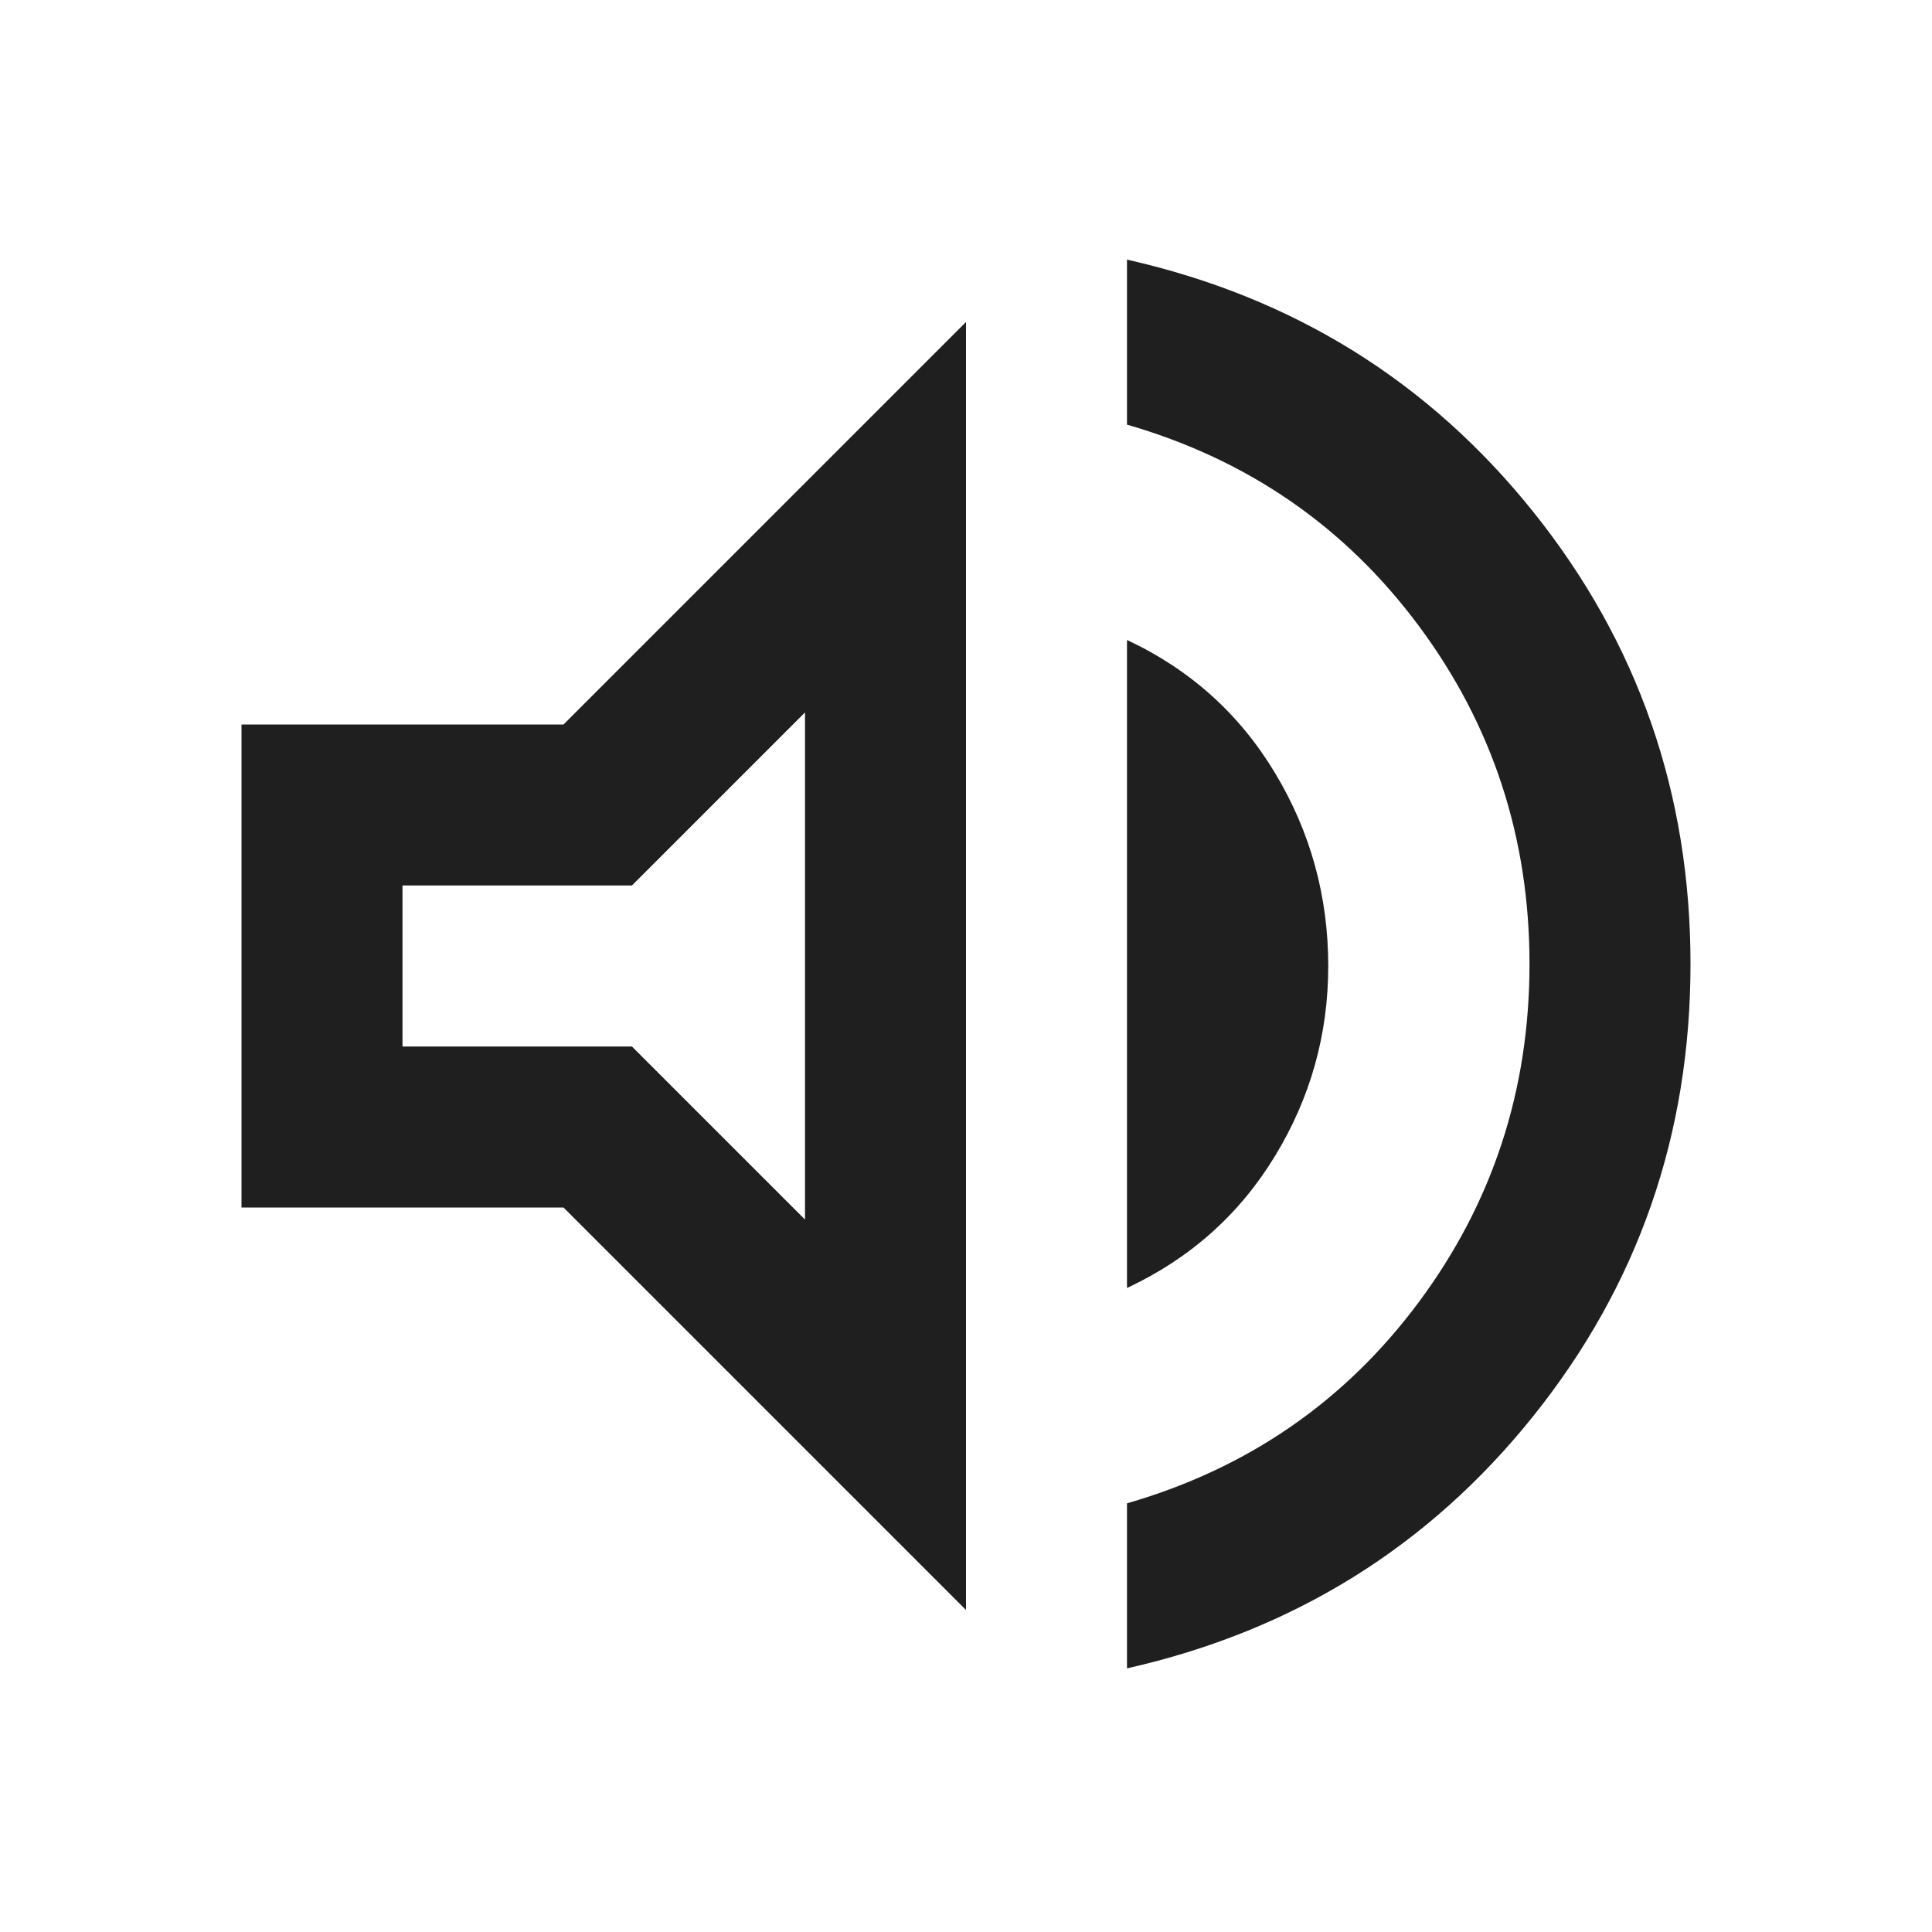
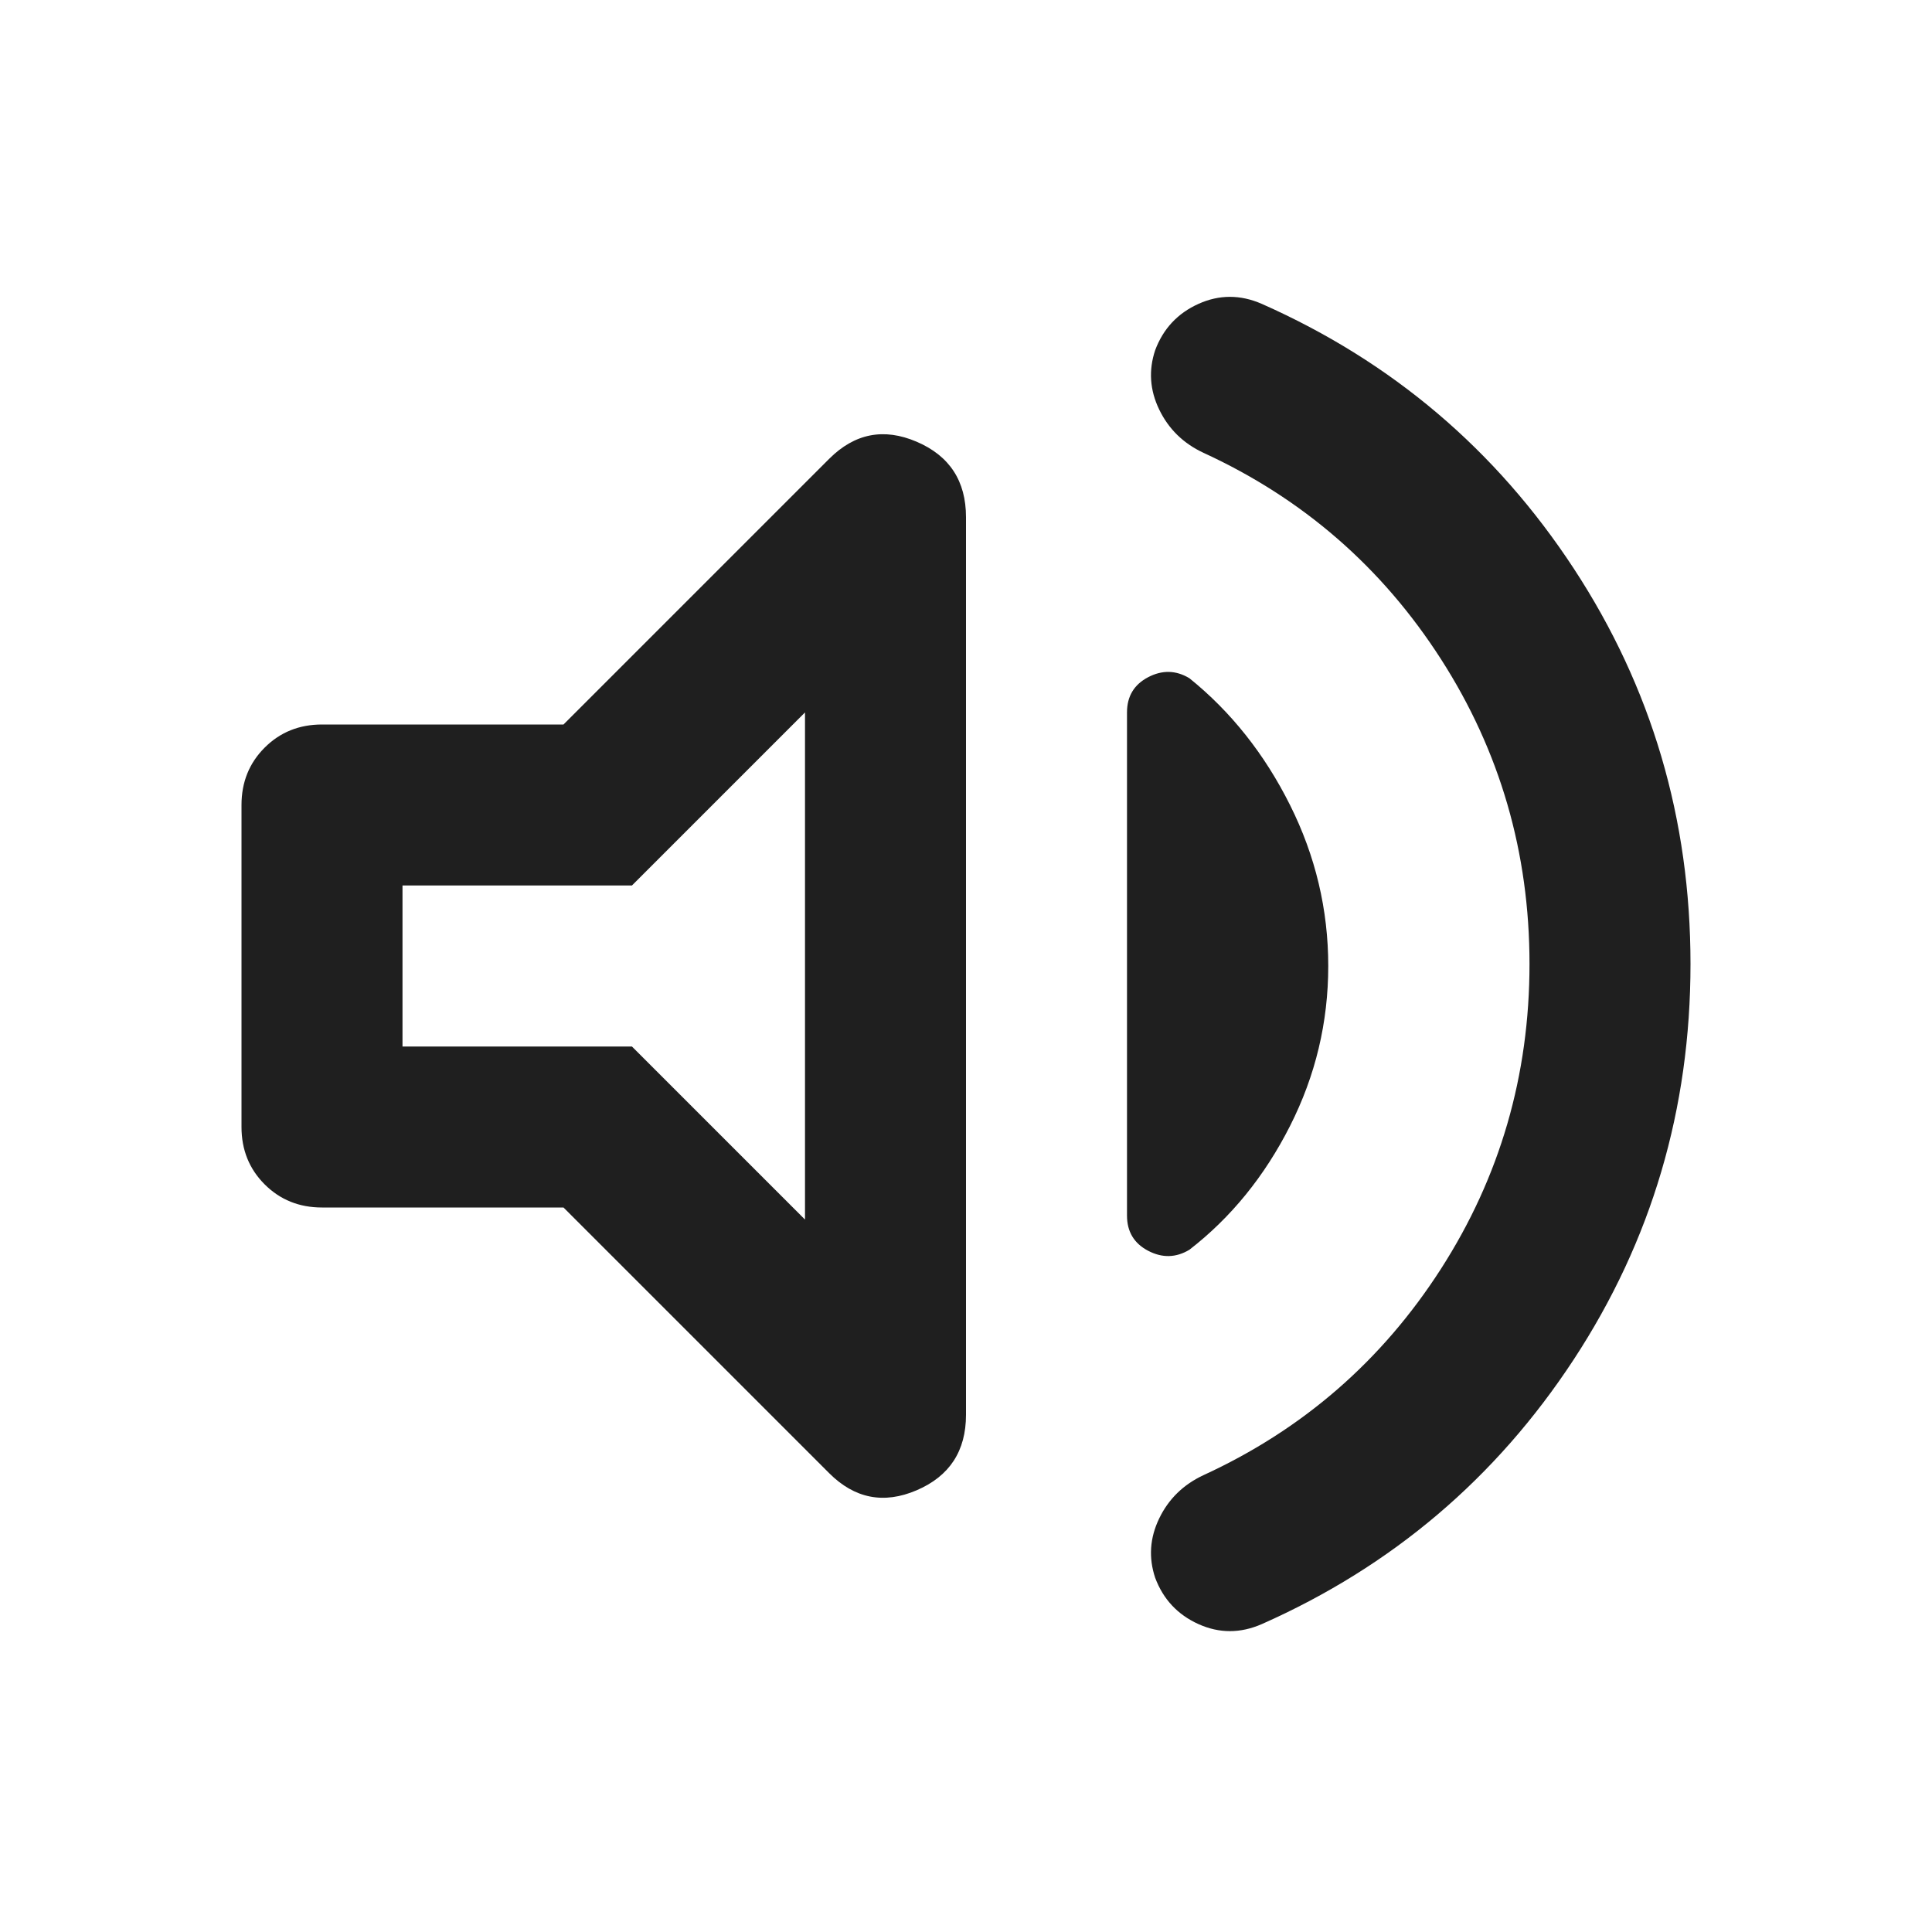
<svg xmlns="http://www.w3.org/2000/svg" height="24px" viewBox="0 -960 960 960" width="24px" fill="#1f1f1f">
-   <path d="M560-131v-82q90-26 145-100t55-168q0-94-55-168T560-749v-82q124 28 202 125.5T840-481q0 127-78 224.5T560-131ZM120-360v-240h160l200-200v640L280-360H120Zm440 40v-322q47 22 73.5 66t26.5 96q0 51-26.5 94.5T560-320ZM400-606l-86 86H200v80h114l86 86v-252ZM300-480Z" />
+   <path d="M760-481q0-83-44-151.5T598-735q-15-7-22-21.5t-2-29.5q6-16 21.5-23t31.5 0q97 43 155 131.5T840-481q0 108-58 196.5T627-153q-16 7-31.5 0T574-176q-5-15 2-29.5t22-21.5q74-34 118-102.5T760-481ZM280-360H160q-17 0-28.5-11.5T120-400v-160q0-17 11.5-28.5T160-600h120l132-132q19-19 43.5-8.5T480-703v446q0 27-24.5 37.5T412-228L280-360Zm380-120q0 42-19 79.5T591-339q-10 6-20.5.5T560-356v-250q0-12 10.5-17.5t20.5.5q31 25 50 63t19 80ZM400-606l-86 86H200v80h114l86 86v-252ZM300-480Z" />
</svg>
